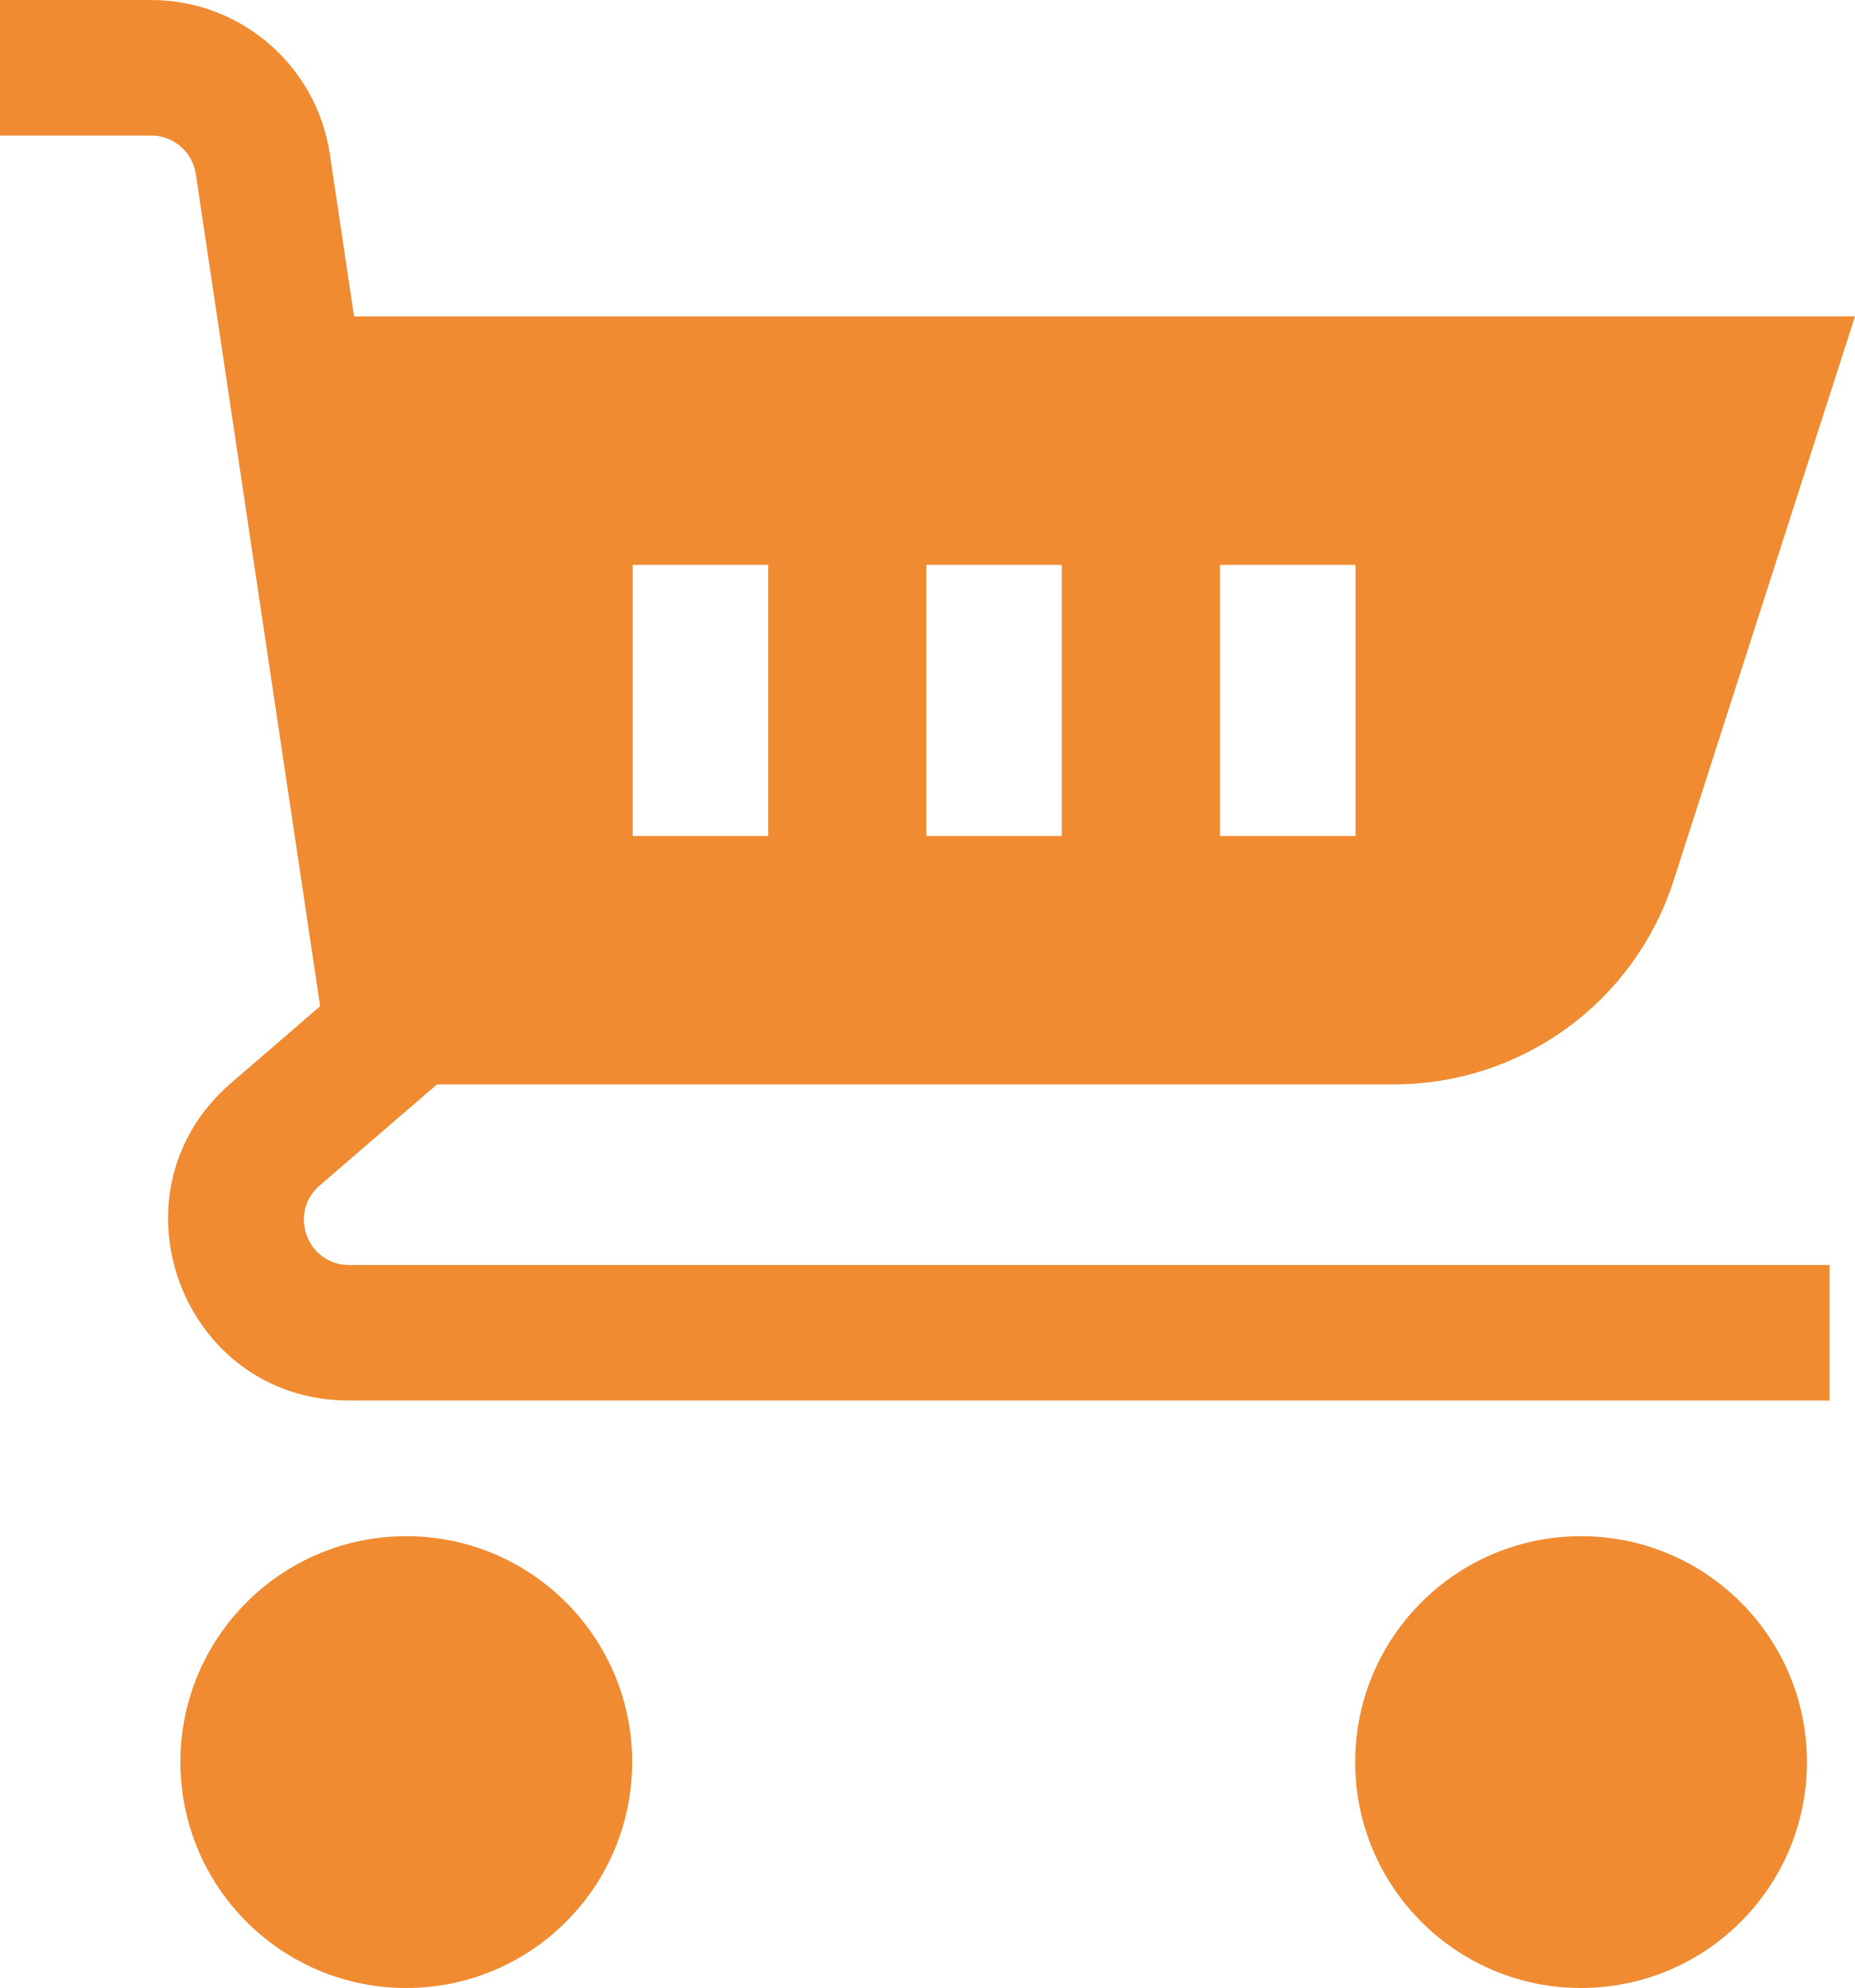
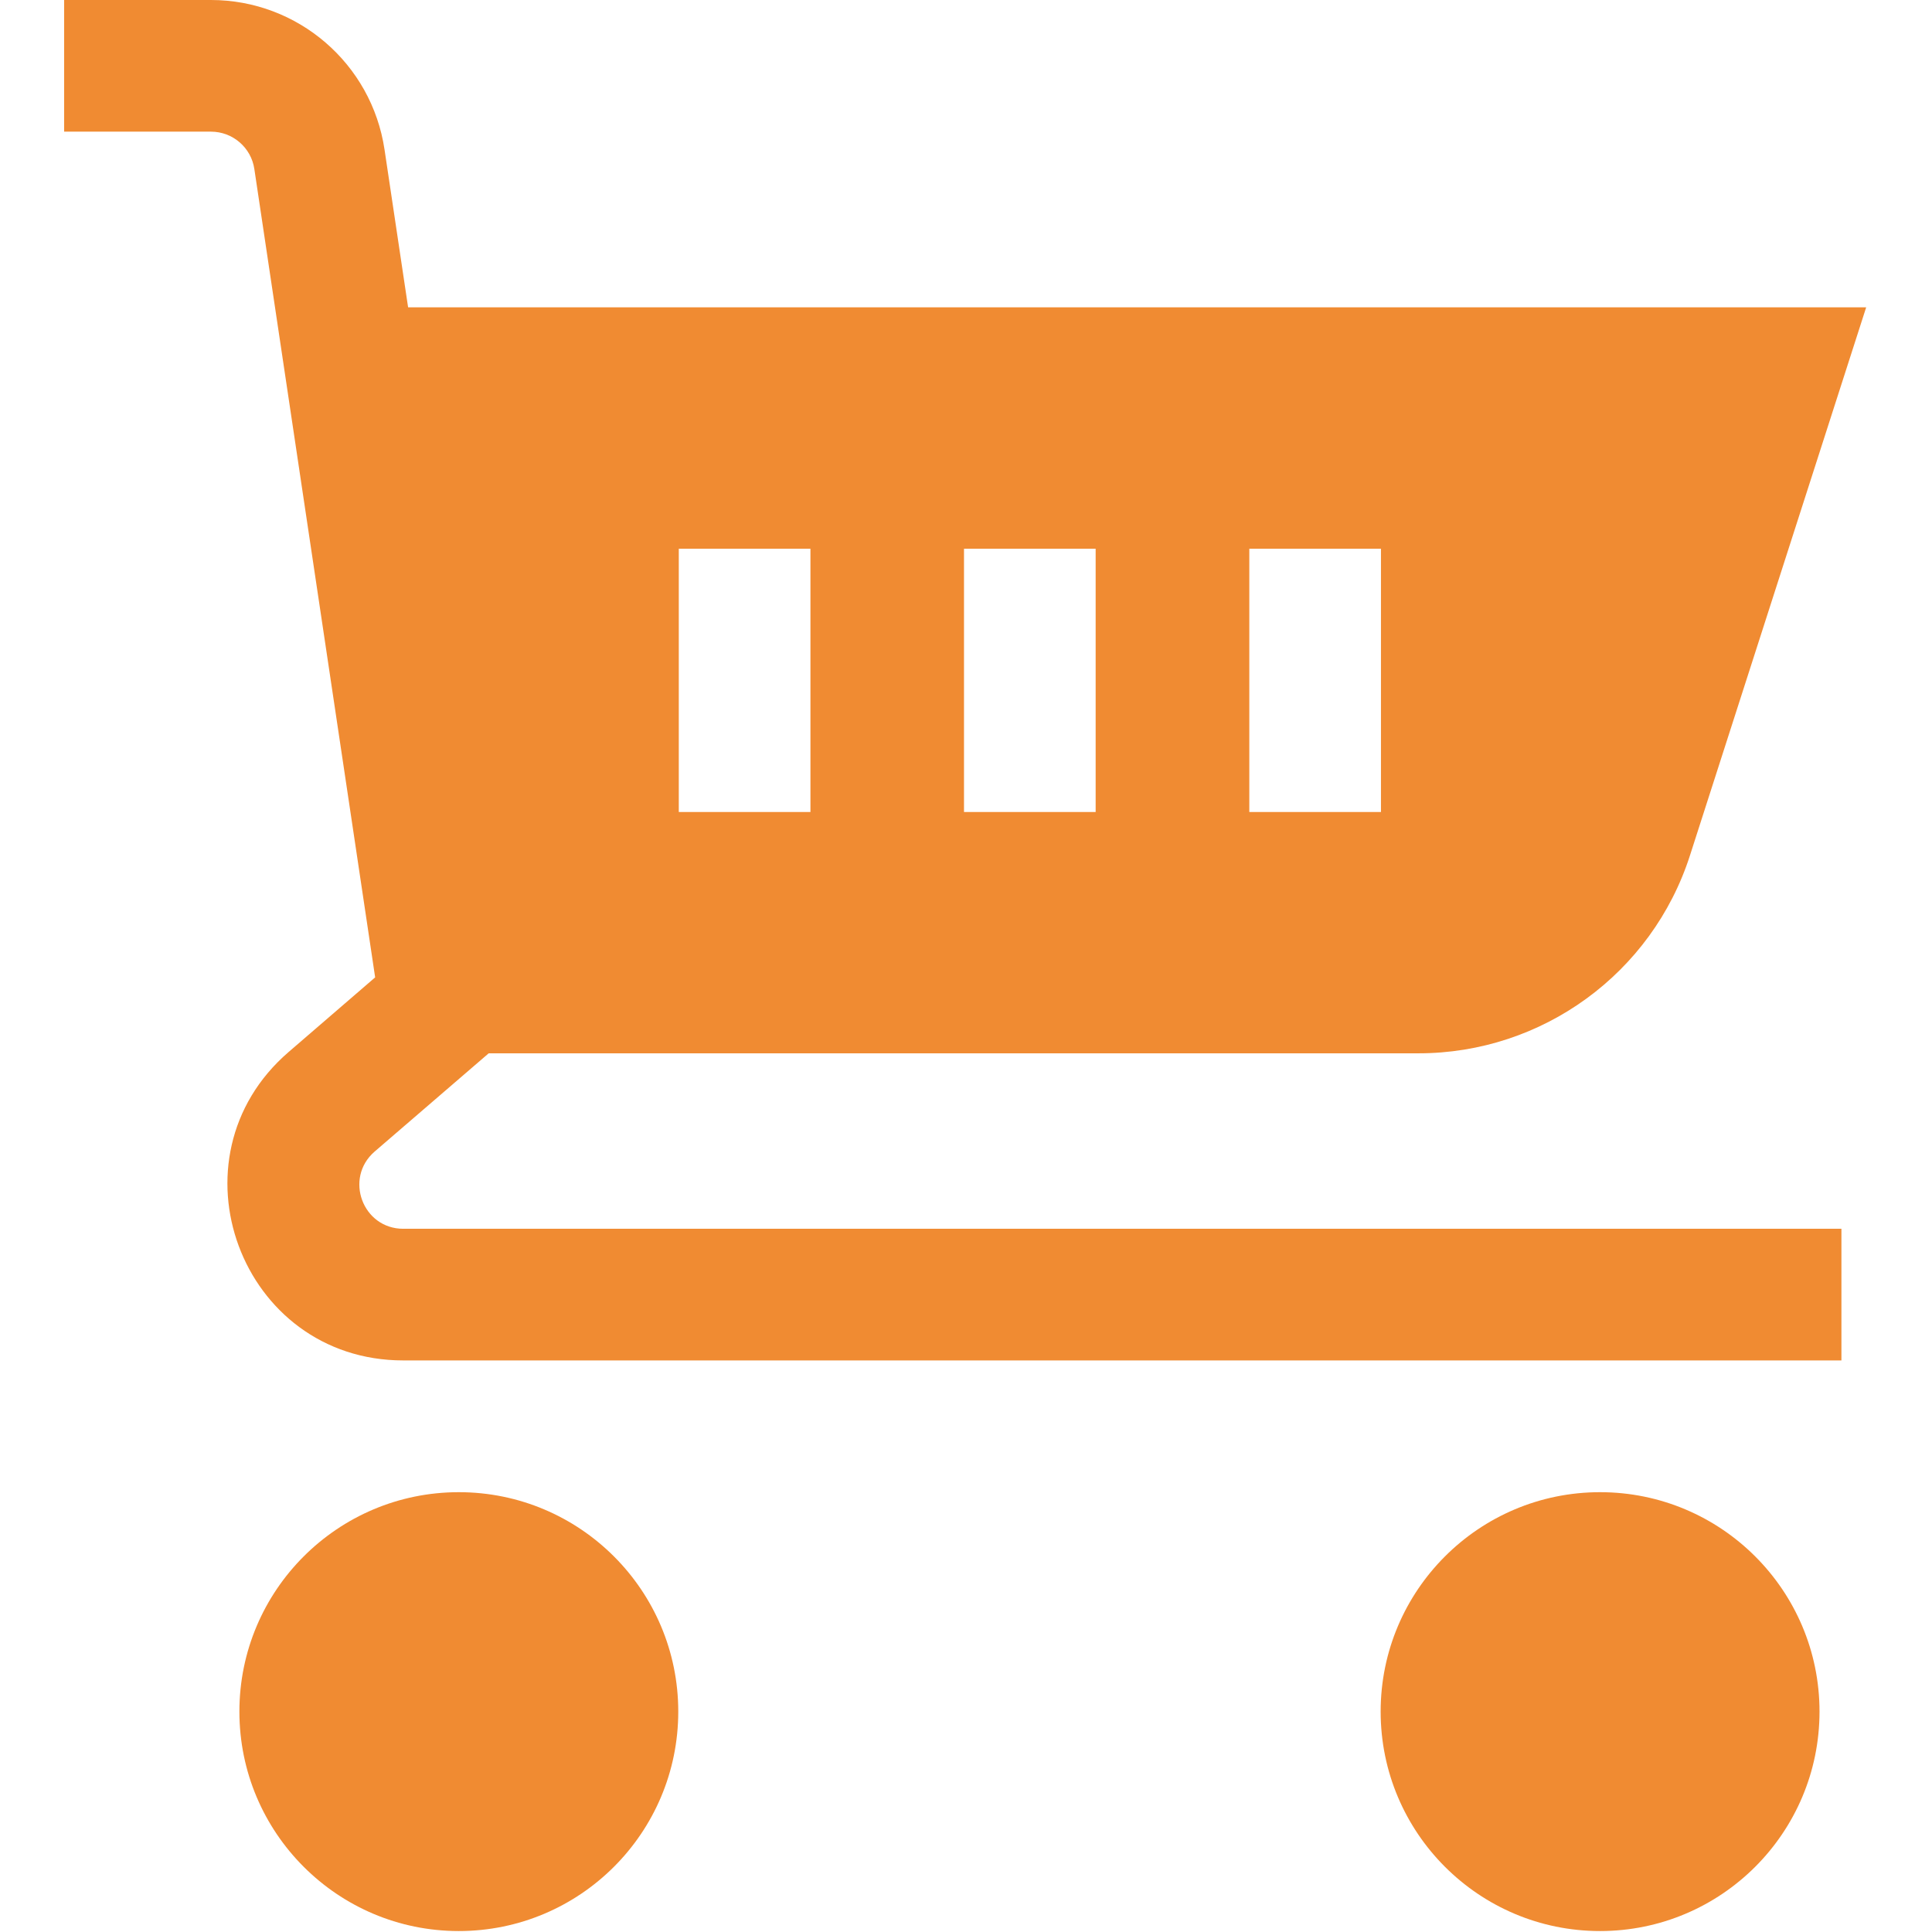
- <svg xmlns="http://www.w3.org/2000/svg" preserveAspectRatio="none" overflow="visible" style="display: block;" width="17.11" height="18.335" viewBox="0 0 17.11 18.335" fill="none">
+ <svg xmlns="http://www.w3.org/2000/svg" preserveAspectRatio="none" overflow="visible" style="display: block;" width="20" height="20" viewBox="-0.609 0 18.344 18.344" fill="none">
  <g id="Group">
    <path id="Vector" d="M14.583 18.335C15.734 18.335 16.667 17.402 16.667 16.251C16.667 15.101 15.734 14.168 14.583 14.168C13.433 14.168 12.5 15.101 12.5 16.251C12.5 17.402 13.433 18.335 14.583 18.335Z" fill="#F08B32" />
    <path id="Vector_2" d="M3.747 18.335C4.898 18.335 5.831 17.402 5.831 16.251C5.831 15.101 4.898 14.168 3.747 14.168C2.597 14.168 1.664 15.101 1.664 16.251C1.664 17.402 2.597 18.335 3.747 18.335Z" fill="#F08B32" />
    <path id="Vector_3" fill-rule="evenodd" clip-rule="evenodd" d="M0 0H1.394C2.219 0 2.92 0.604 3.042 1.42L4.291 9.777L2.948 10.934C2.656 11.187 2.834 11.667 3.22 11.667H16.875V12.917H3.22C1.675 12.917 0.962 10.996 2.132 9.988L2.953 9.28L1.806 1.605C1.776 1.401 1.6 1.25 1.394 1.25H0V0Z" fill="#F08B32" />
    <path id="Vector_4" fill-rule="evenodd" clip-rule="evenodd" d="M17.11 2.918H2.711L3.544 10.001H12.859C14.035 10.001 15.077 9.242 15.437 8.122L17.11 2.918ZM7.086 7.71V5.21H5.836V7.71H7.086ZM9.794 5.21V7.71H8.544V5.21H9.794ZM12.503 5.21V7.71H11.253V5.21H12.503Z" fill="#F08B32" />
  </g>
</svg>
